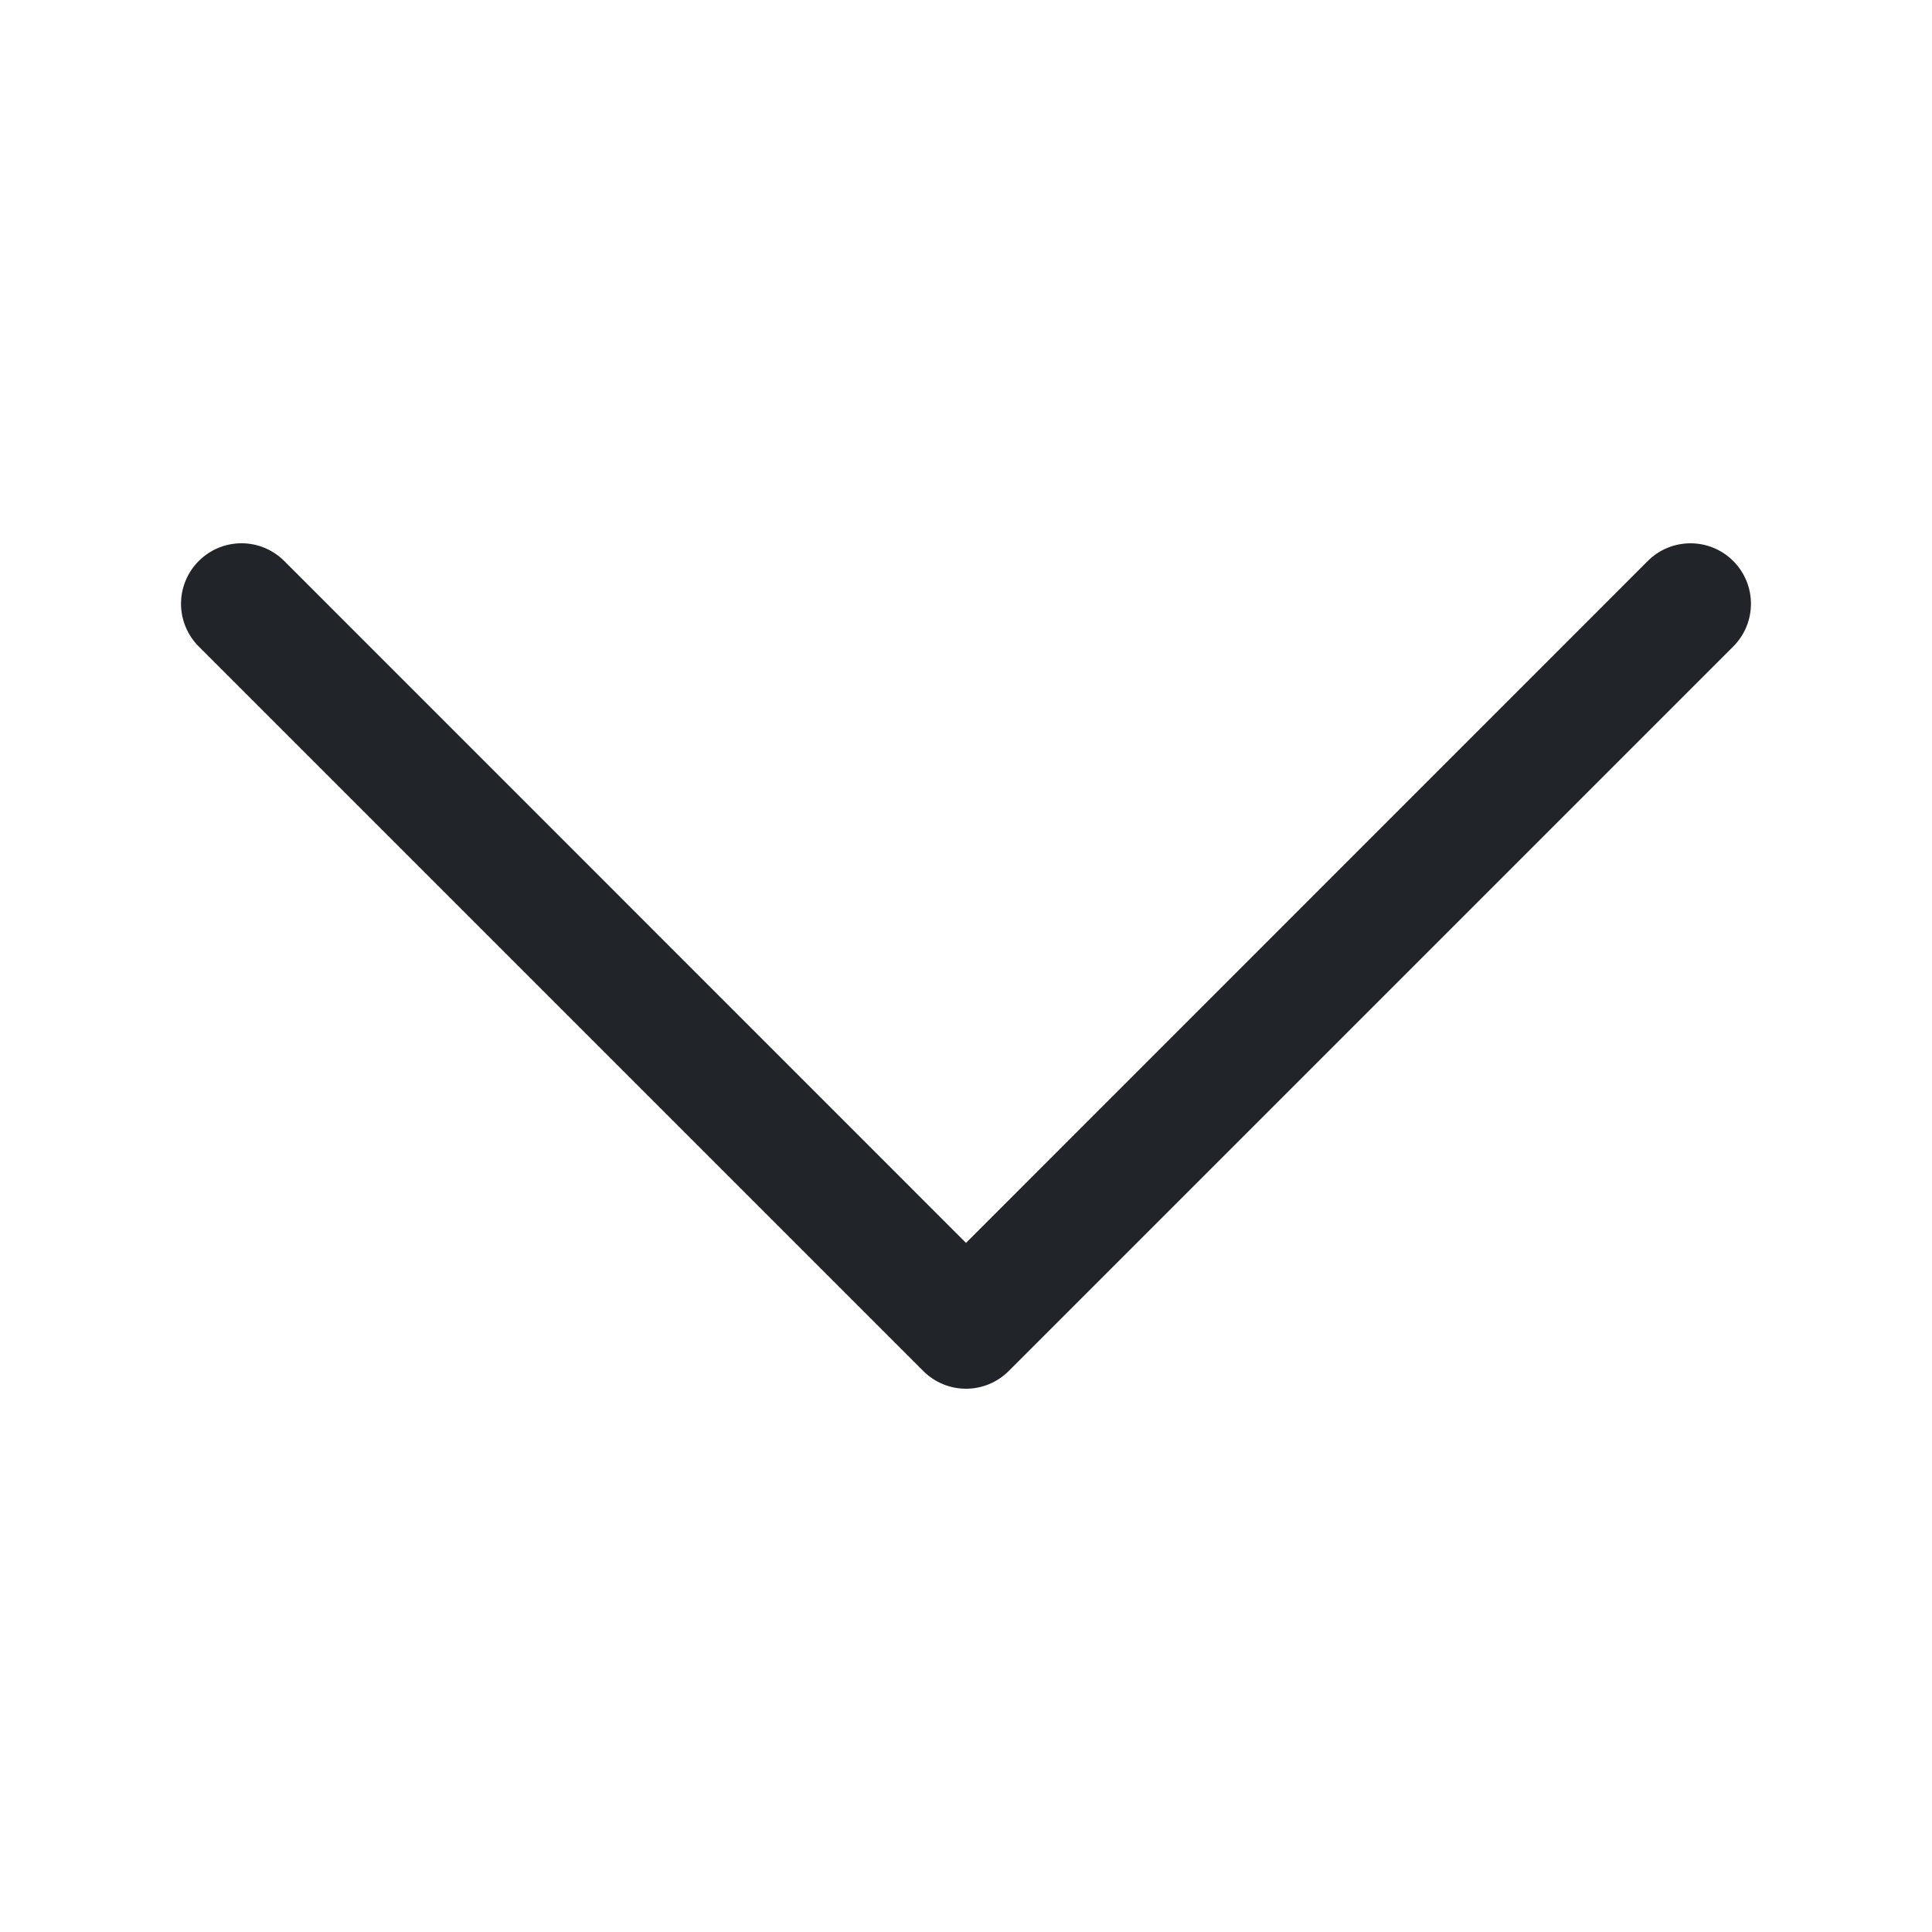
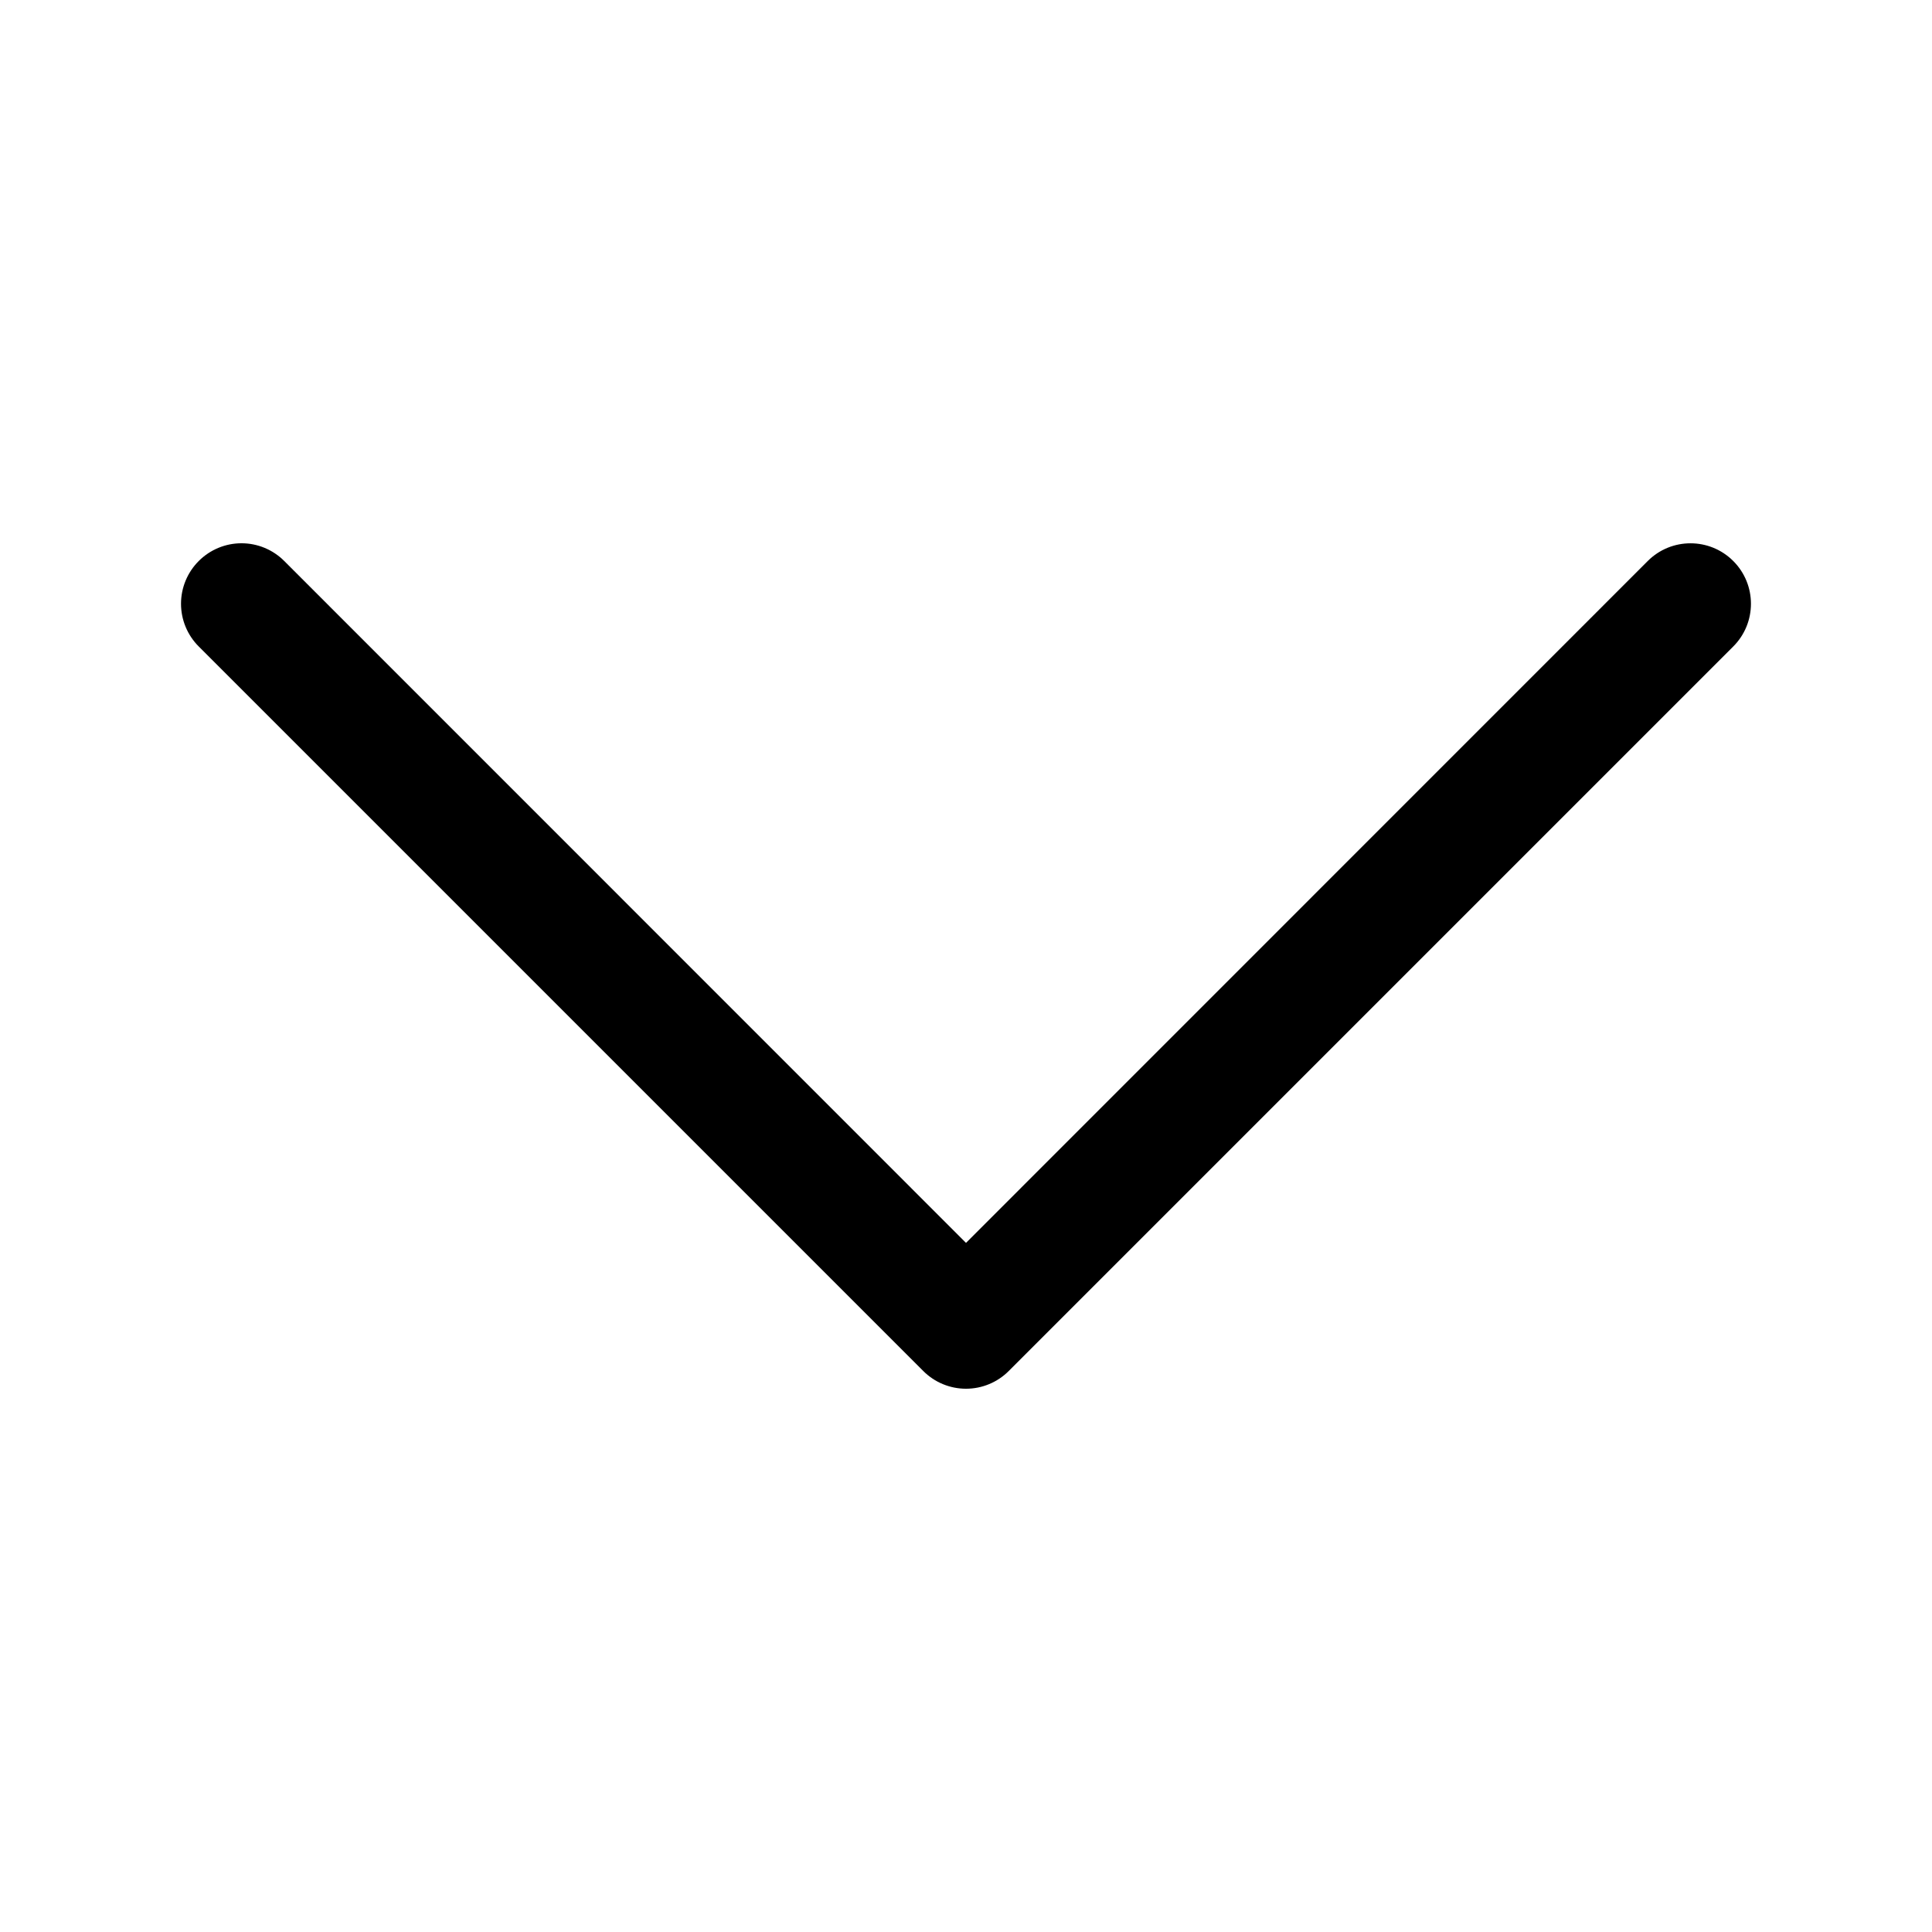
- <svg xmlns="http://www.w3.org/2000/svg" viewBox="0 0 16 16" fill="#212529">
+ <svg xmlns="http://www.w3.org/2000/svg" viewBox="0 0 16 16" fill="{{ .accordion_icon_color }}">
  <path fill-rule="evenodd" d="M1.646 4.646a.5.5 0 0 1 .708 0L8 10.293l5.646-5.647a.5.5 0 0 1 .708.708l-6 6a.5.5 0 0 1-.708 0l-6-6a.5.5 0 0 1 0-.708z" />
</svg>
